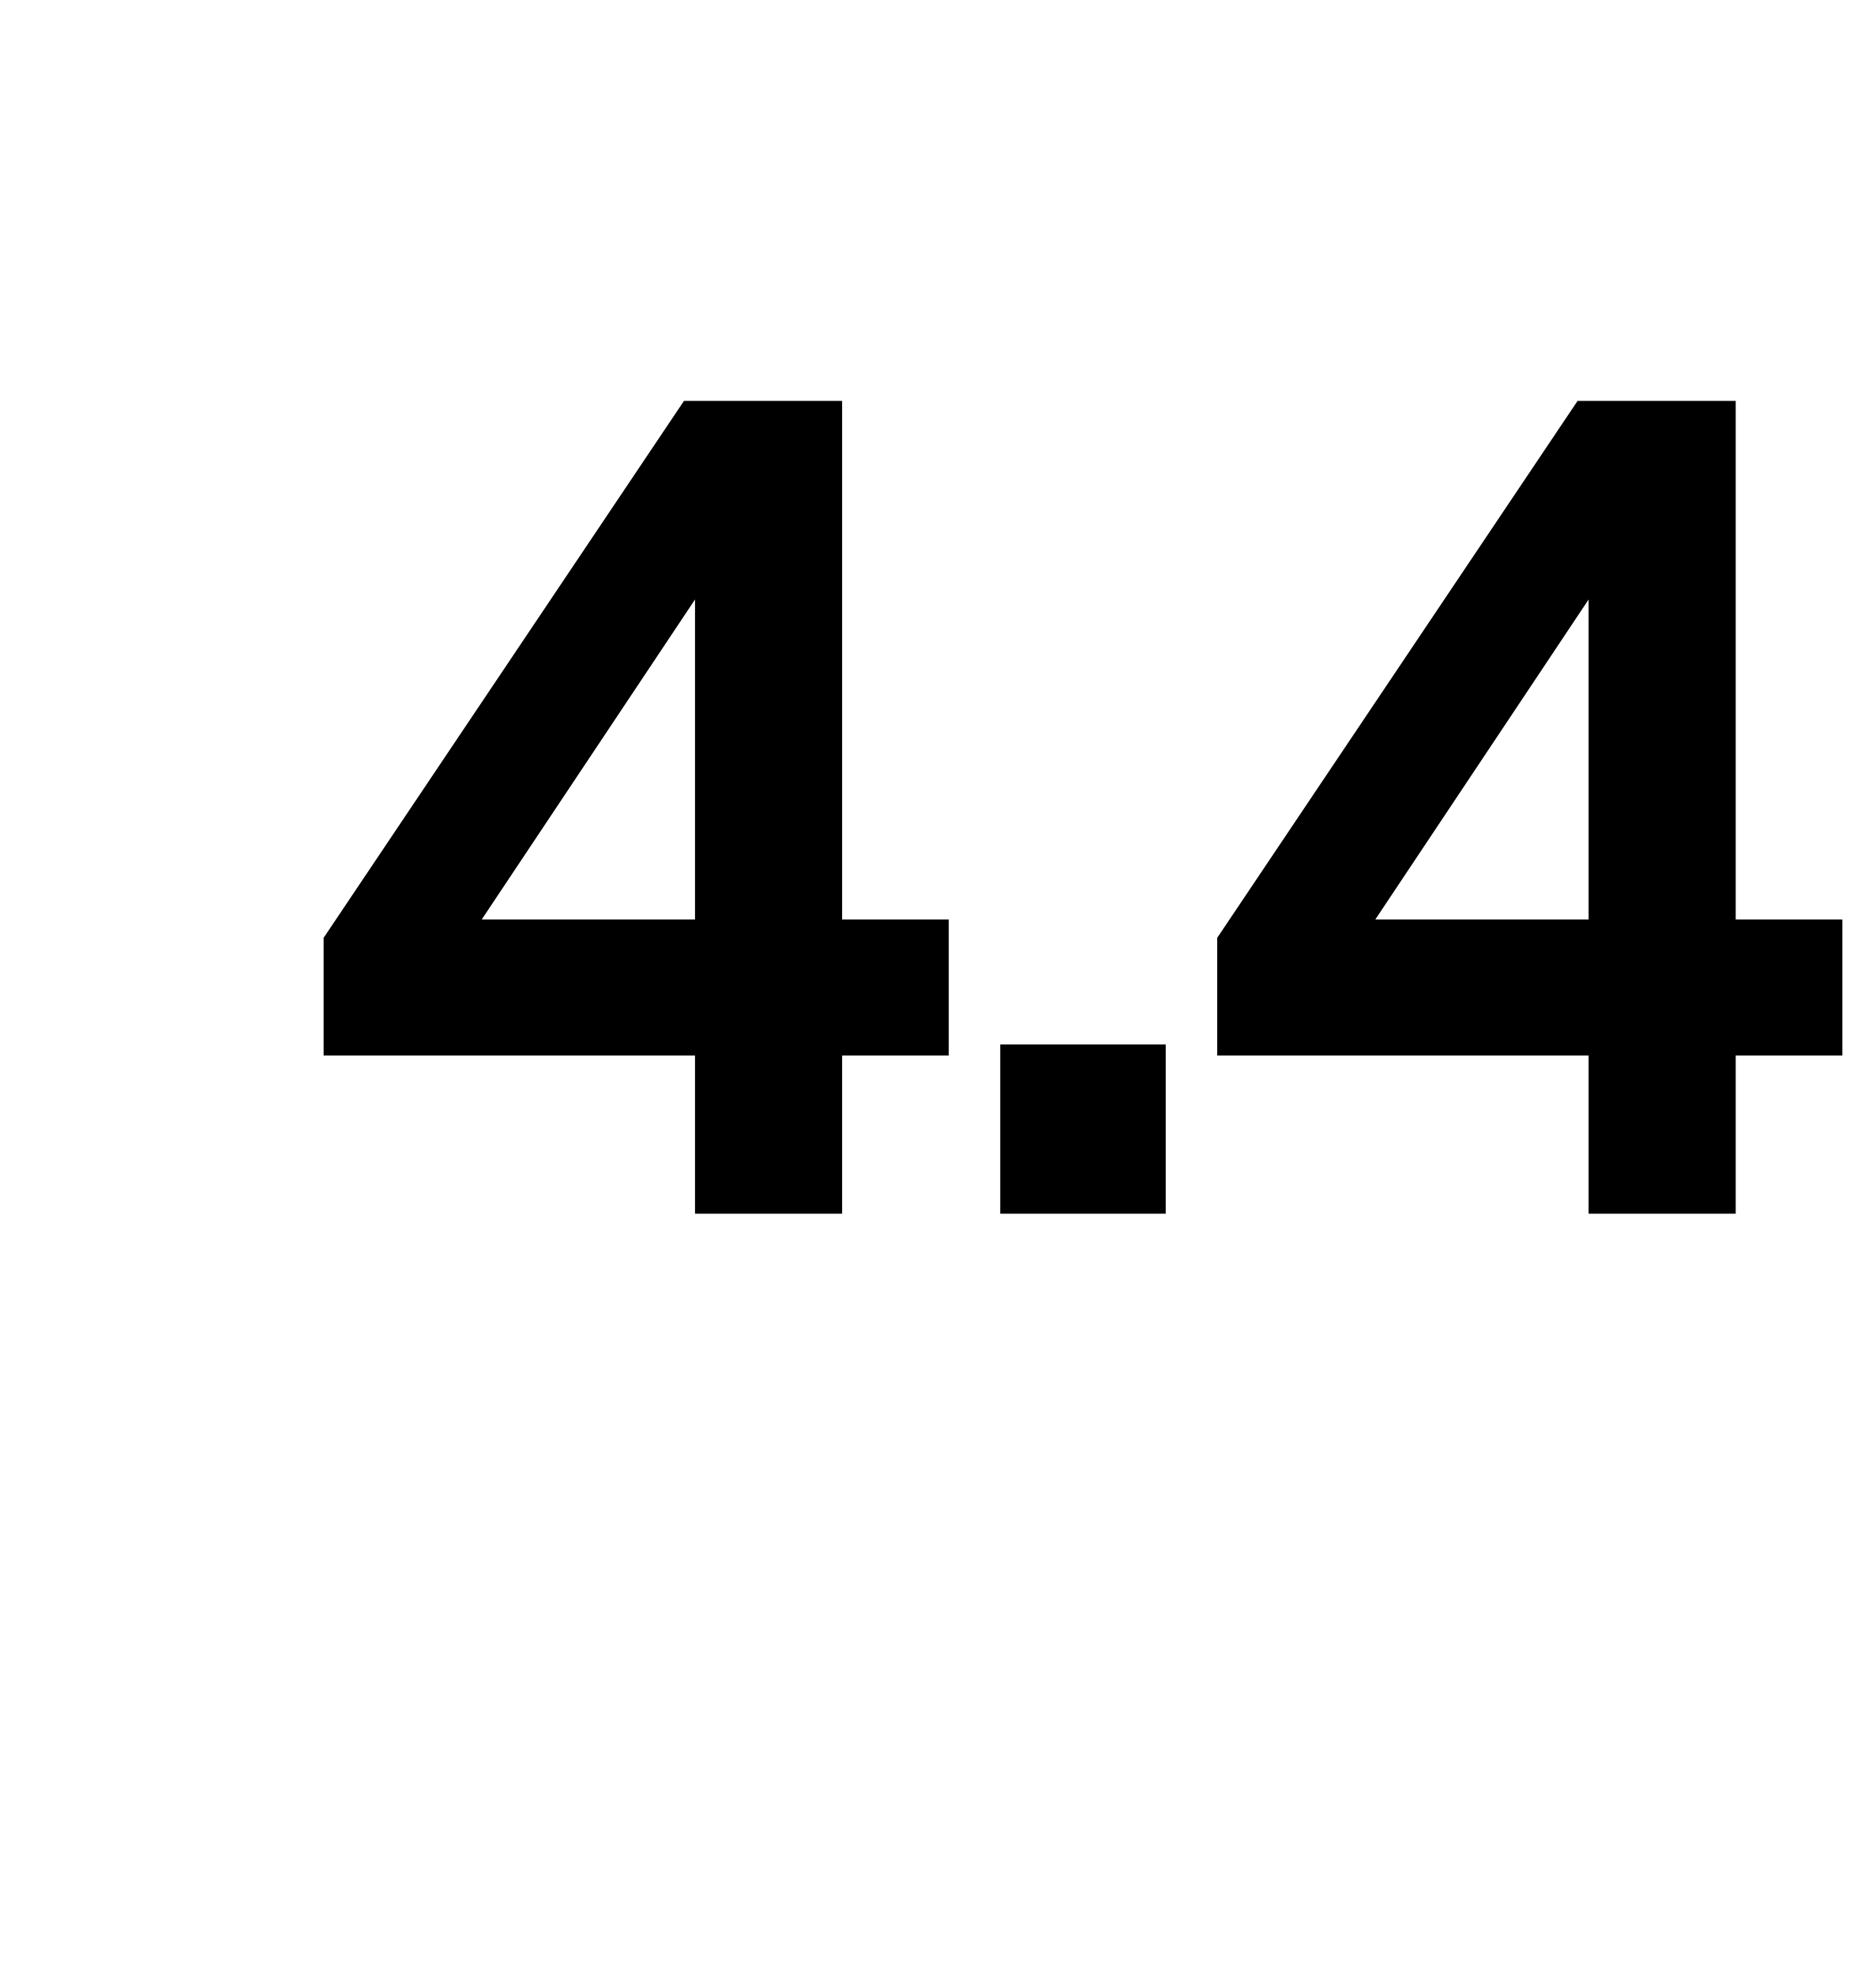
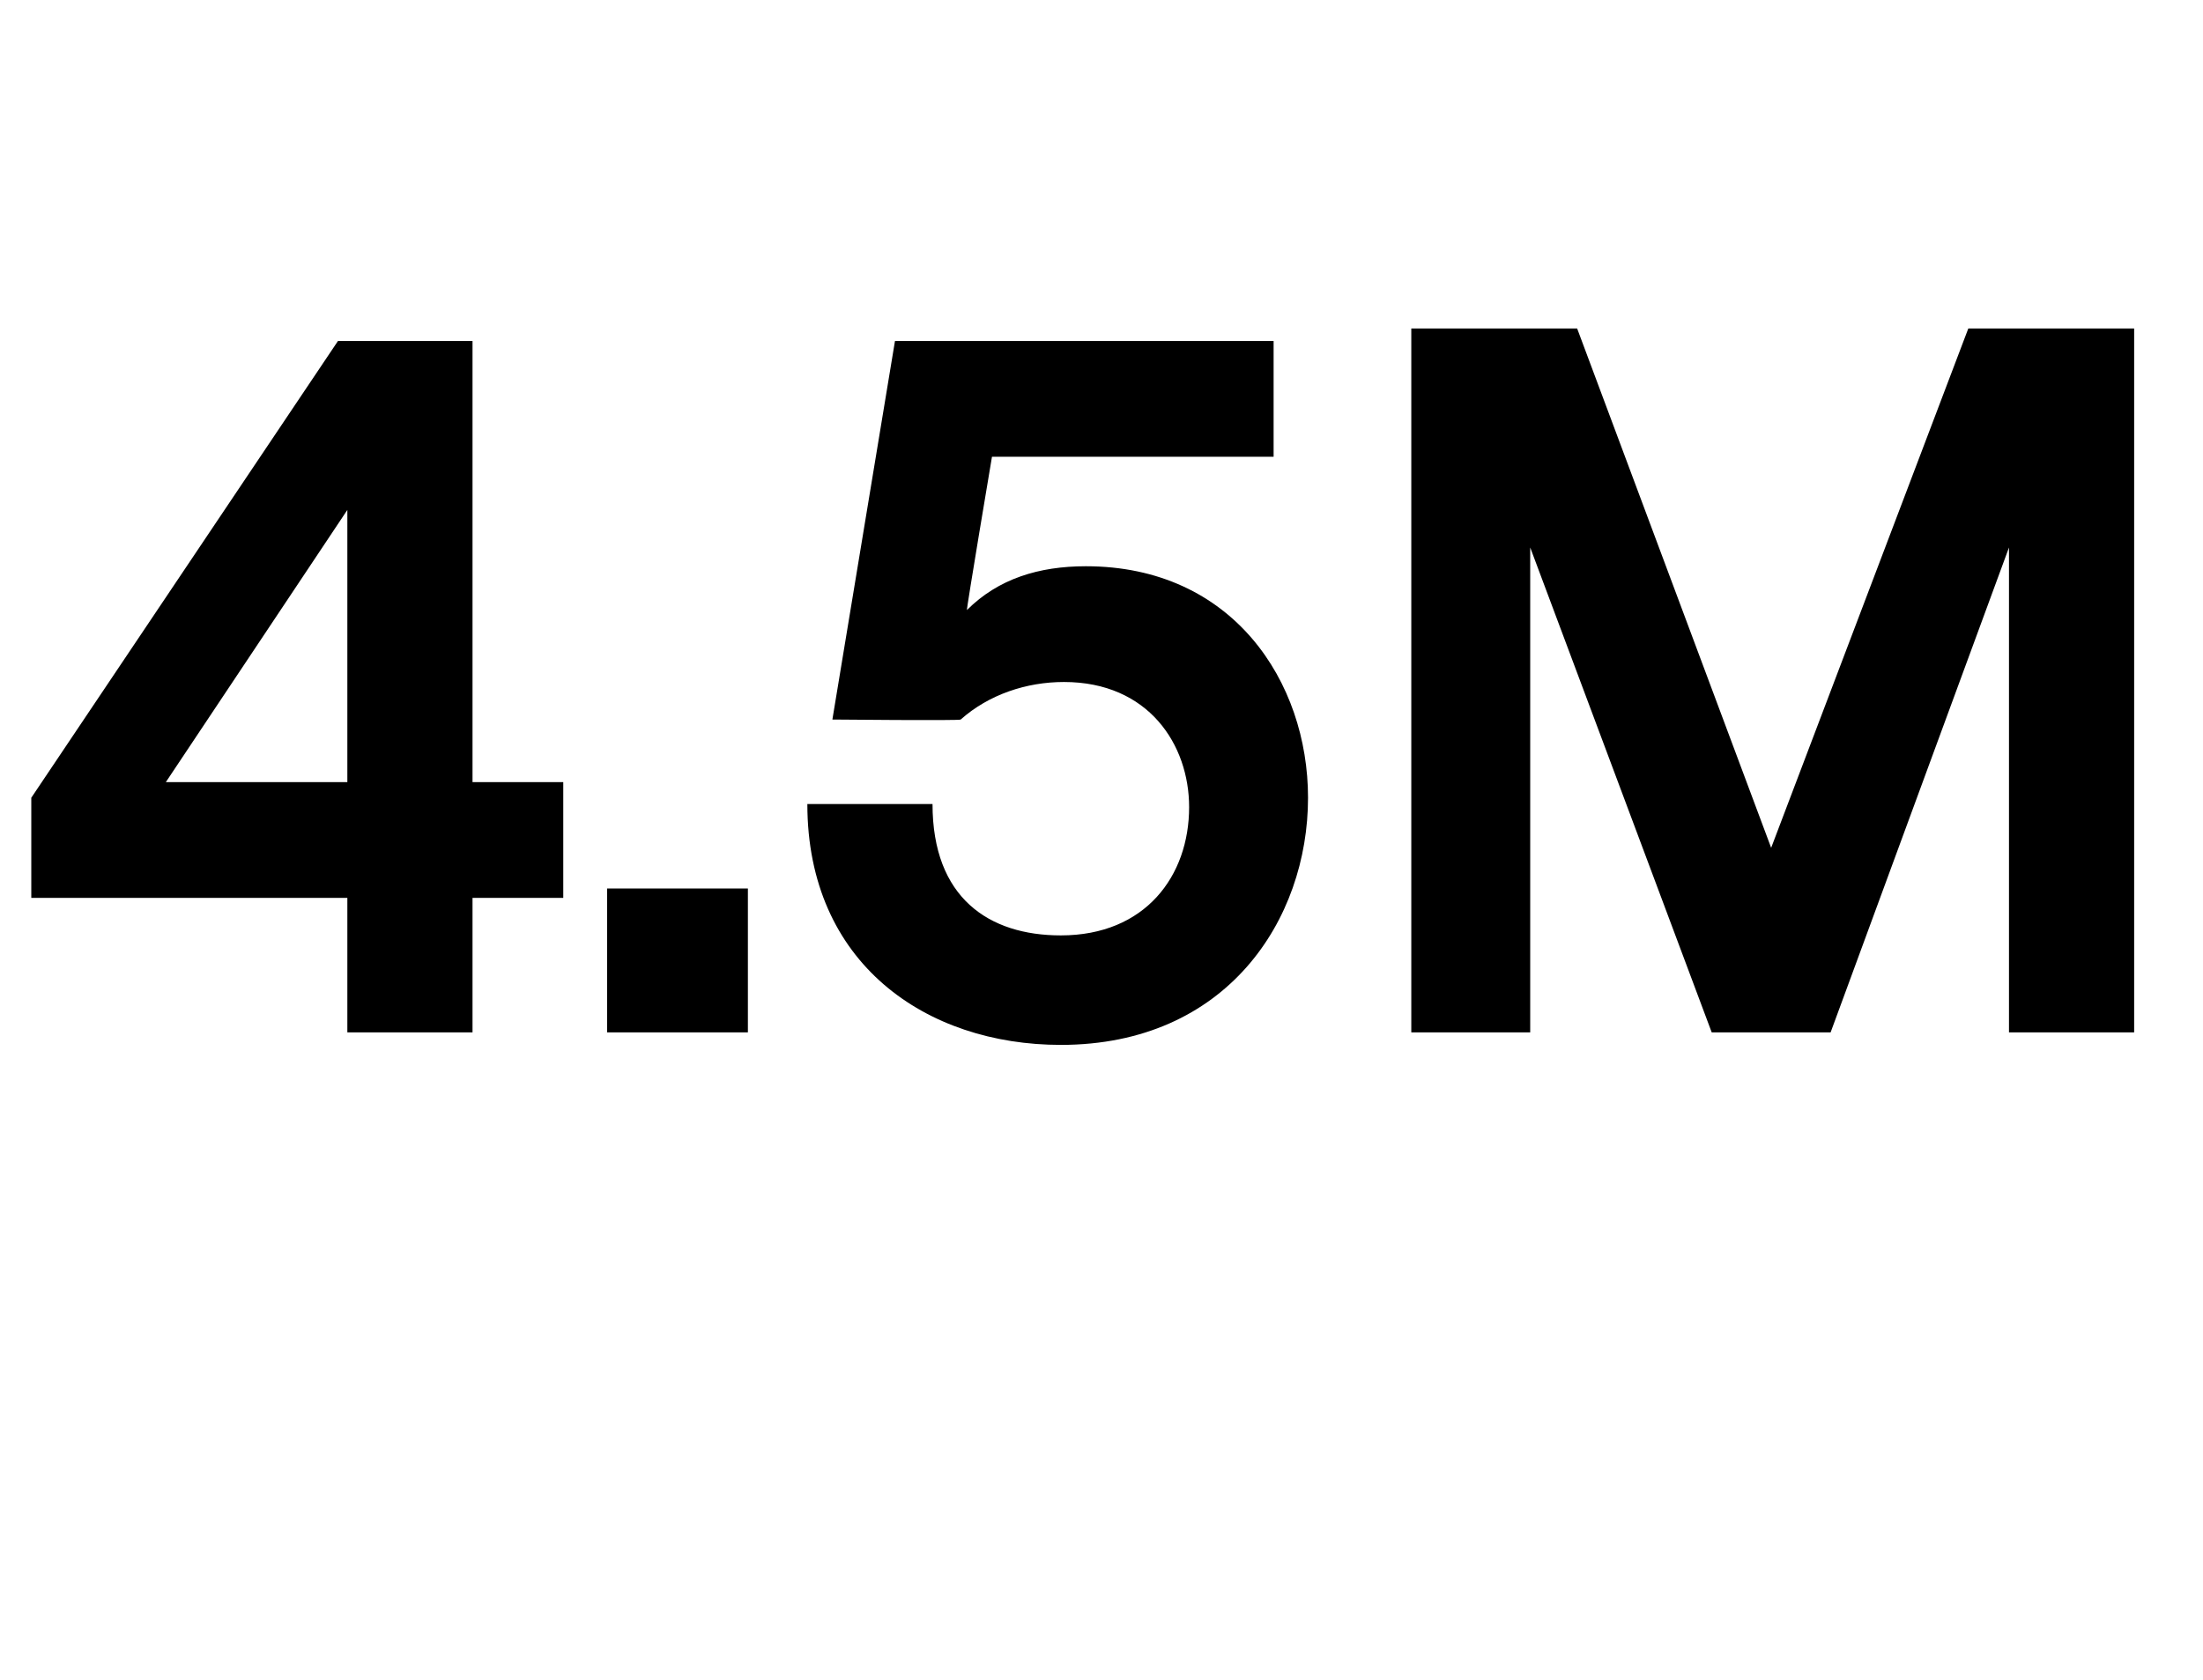
- <svg xmlns="http://www.w3.org/2000/svg" version="1.1" width="51px" height="53.7px" viewBox="0 -1 51 53.7" style="top:-1px">
+ <svg xmlns="http://www.w3.org/2000/svg" version="1.1" width="70.4px" height="53.7px" viewBox="0 -1 70.4 53.7" style="top:-1px">
  <defs />
-   <g id="Polygon13033">
-     <path d="M 22.9 27.7 L 22.9 32 L 18.9 32 L 18.9 27.7 L 8.8 27.7 L 8.8 24.5 L 18.6 9.9 L 22.9 9.9 L 22.9 24 L 25.8 24 L 25.8 27.7 L 22.9 27.7 Z M 18.9 24 L 18.9 15.3 L 13.1 24 L 18.9 24 Z M 27.2 27.4 L 31.7 27.4 L 31.7 32 L 27.2 32 L 27.2 27.4 Z M 47.2 27.7 L 47.2 32 L 43.2 32 L 43.2 27.7 L 33.1 27.7 L 33.1 24.5 L 42.9 9.9 L 47.2 9.9 L 47.2 24 L 50.1 24 L 50.1 27.7 L 47.2 27.7 Z M 43.2 24 L 43.2 15.3 L 37.4 24 L 43.2 24 Z " stroke="none" fill="#000" />
+   <g id="Polygon13013">
+     <path d="M 15.1 27.7 L 15.1 32 L 11.1 32 L 11.1 27.7 L 1 27.7 L 1 24.5 L 10.8 9.9 L 15.1 9.9 L 15.1 24 L 18 24 L 18 27.7 L 15.1 27.7 Z M 11.1 24 L 11.1 15.3 L 5.3 24 L 11.1 24 Z M 19.4 27.4 L 23.9 27.4 L 23.9 32 L 19.4 32 L 19.4 27.4 Z M 41.8 24.5 C 41.8 28.4 39.2 32.4 33.9 32.4 C 29.6 32.4 25.8 29.8 25.8 24.7 C 25.8 24.7 29.8 24.7 29.8 24.7 C 29.8 27.7 31.6 28.9 33.9 28.9 C 36.6 28.9 38 27 38 24.8 C 38 22.8 36.7 20.8 34 20.8 C 32.8 20.8 31.6 21.2 30.7 22 C 30.7 22.04 26.6 22 26.6 22 L 28.6 9.9 L 40.7 9.9 L 40.7 13.6 L 31.7 13.6 C 31.7 13.6 30.88 18.47 30.9 18.5 C 31.9 17.5 33.2 17.1 34.7 17.1 C 39.4 17.1 41.8 20.8 41.8 24.5 Z M 68.2 32 L 64.2 32 L 64.2 16.5 L 58.5 32 L 54.7 32 L 48.9 16.5 L 48.9 32 L 45.1 32 L 45.1 9.5 L 50.4 9.5 L 56.6 26.1 L 62.9 9.5 L 68.2 9.5 L 68.2 32 Z " stroke="none" fill="#000" />
  </g>
</svg>
